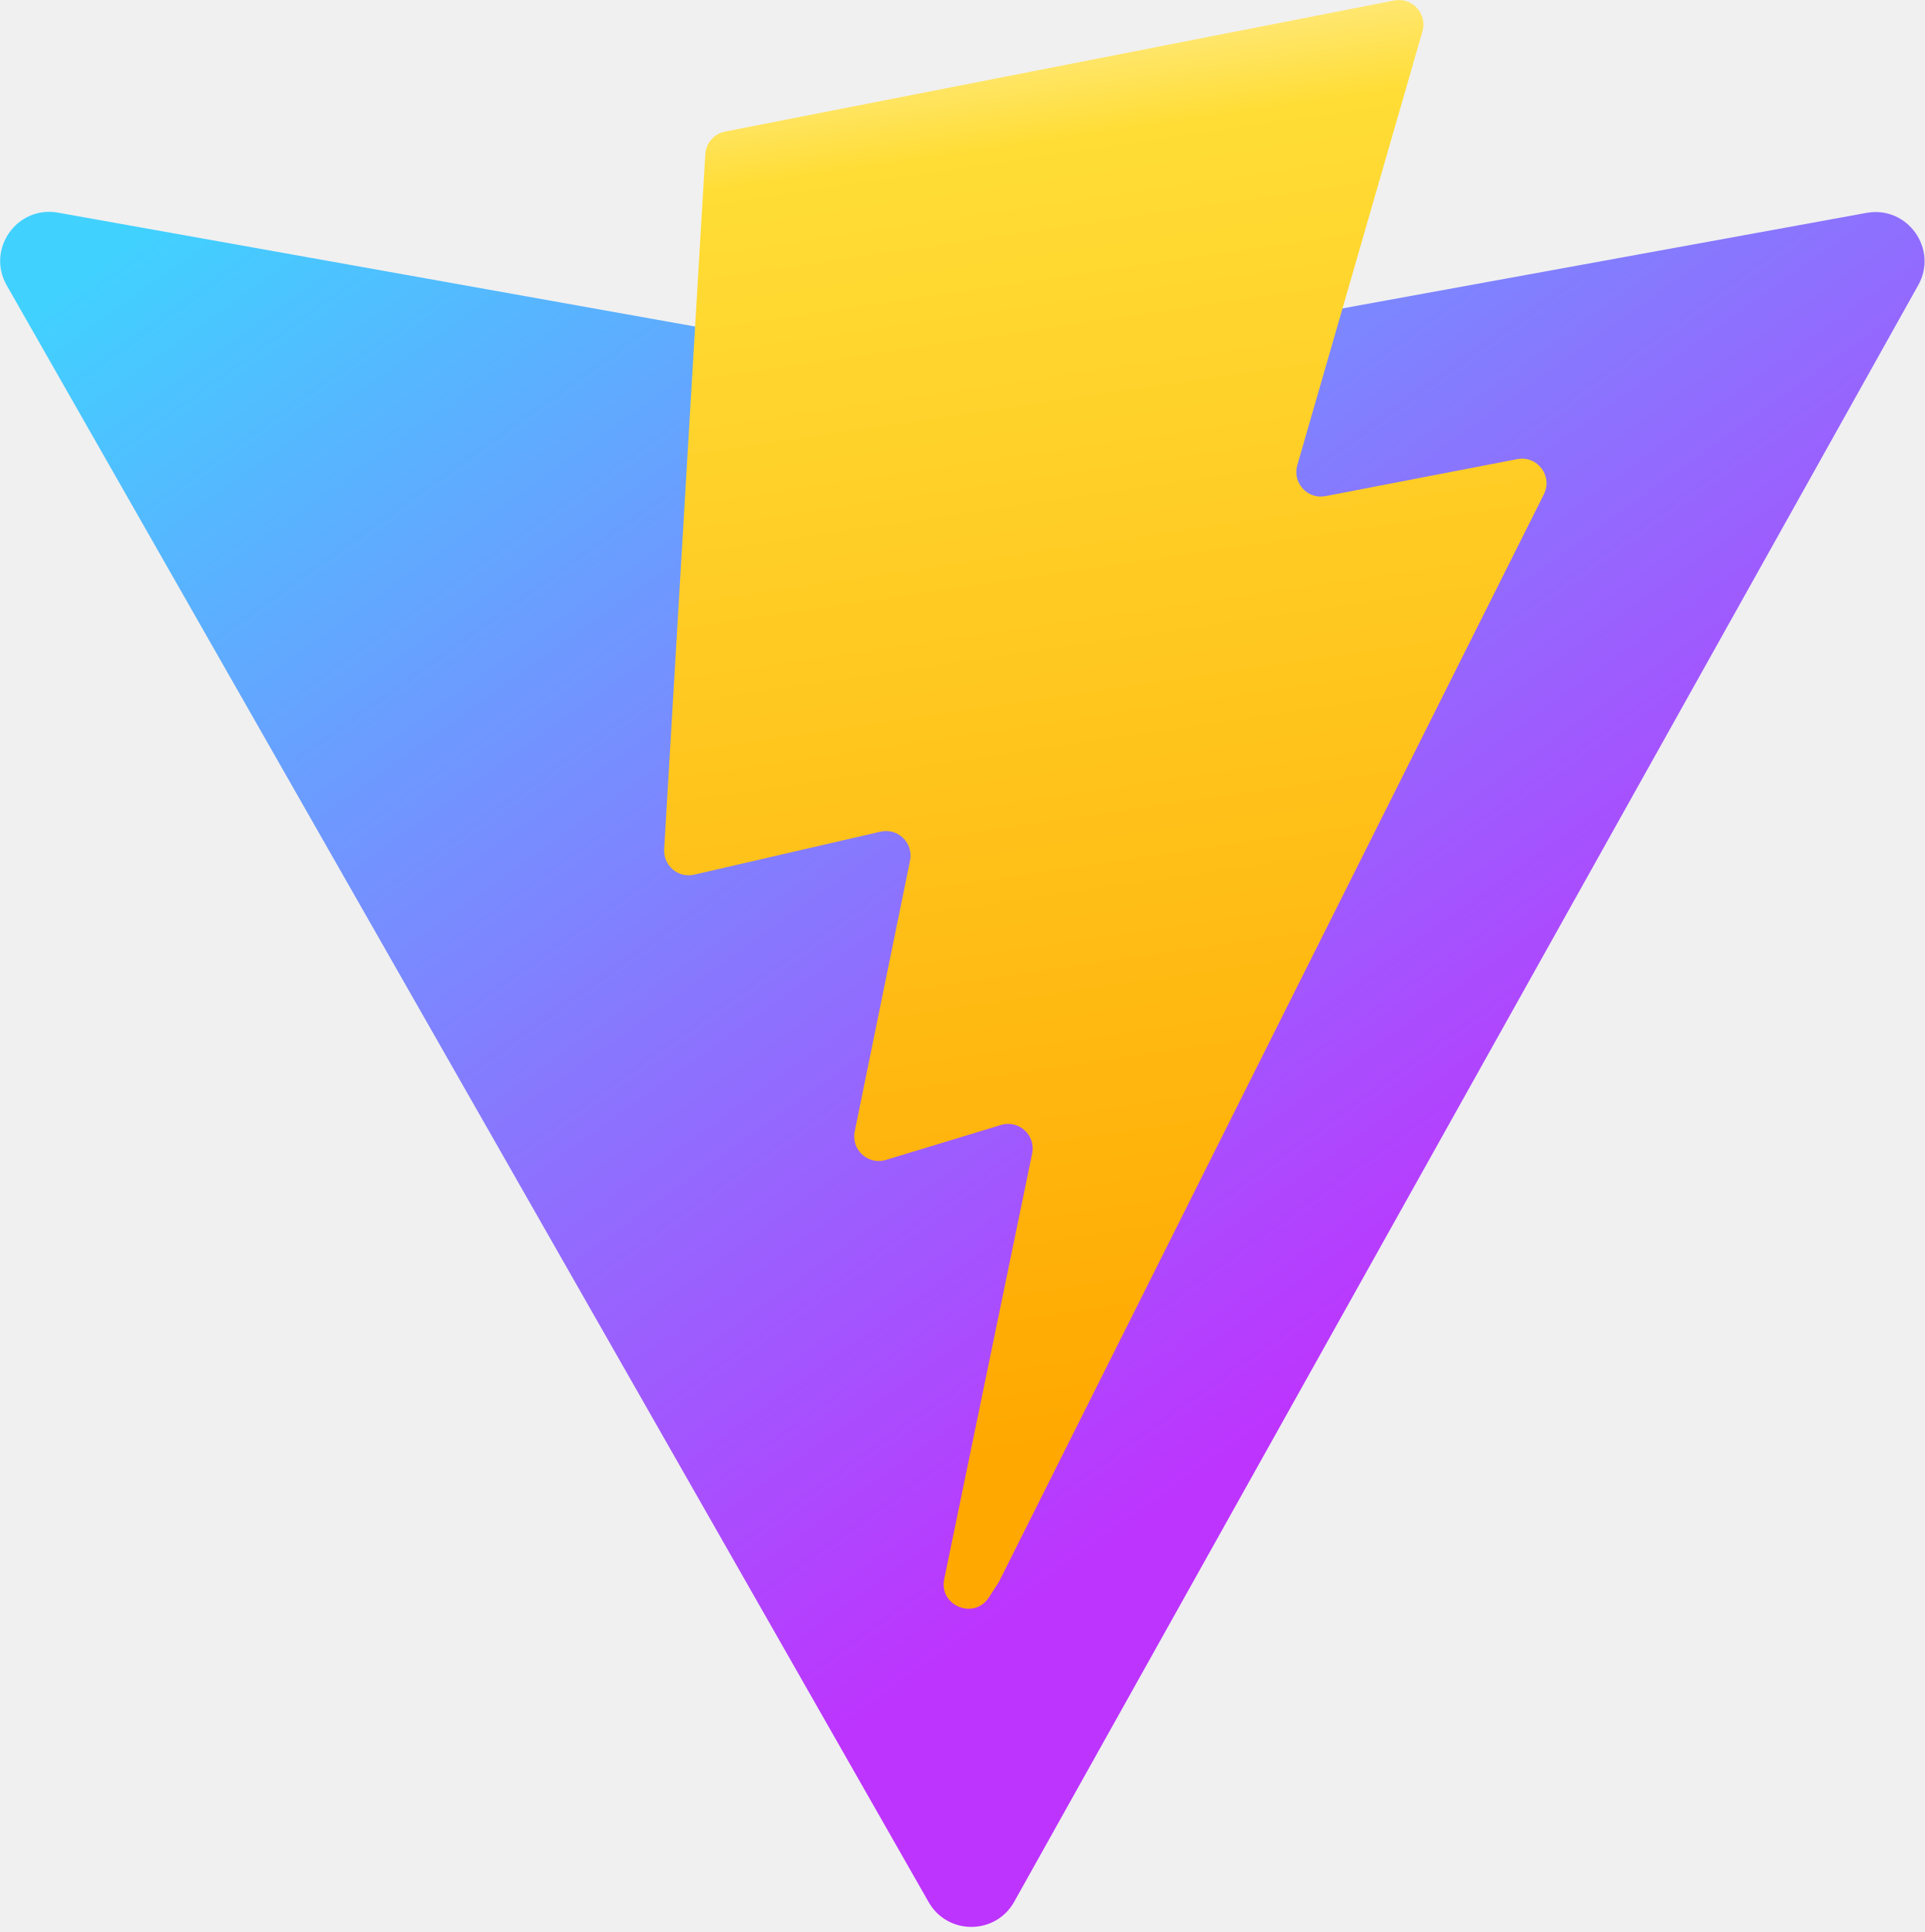
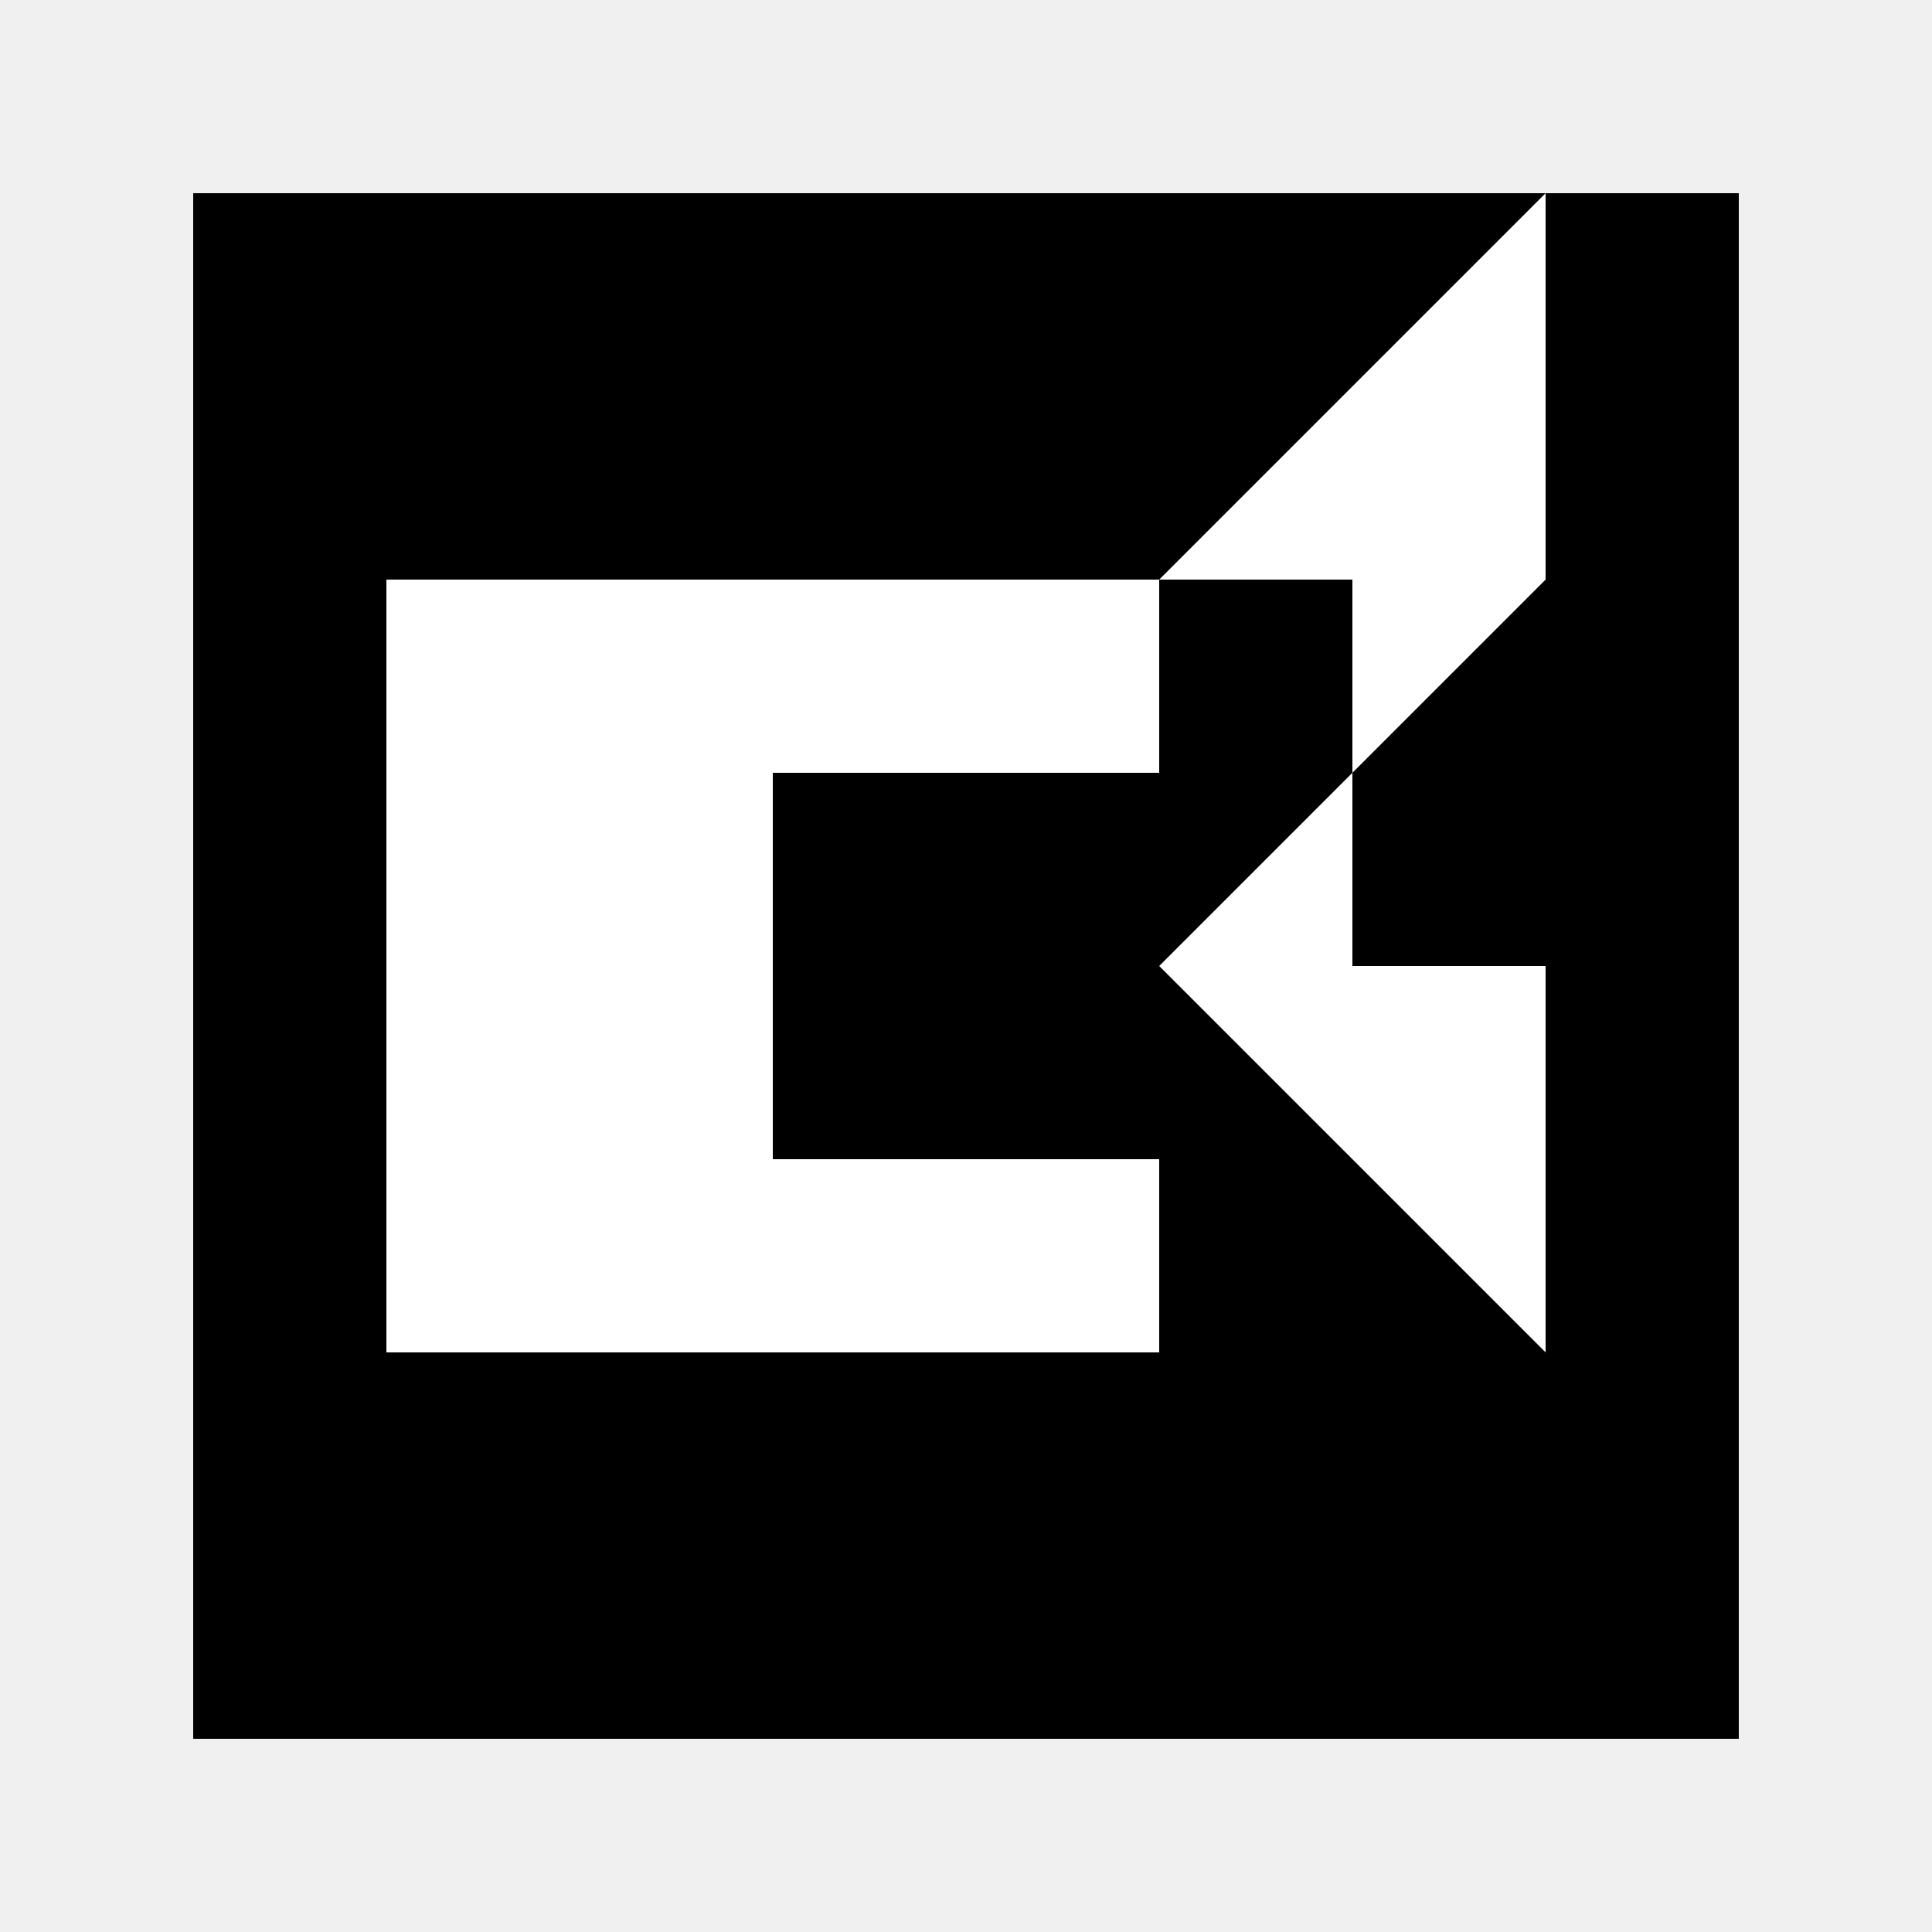
- <svg xmlns="http://www.w3.org/2000/svg" aria-hidden="true" role="img" class="iconify iconify--logos" width="31.88" height="32" preserveAspectRatio="xMidYMid meet" viewBox="0 0 256 257">
-   <defs>
-     <linearGradient id="IconifyId1813088fe1fbc01fb466" x1="-.828%" x2="57.636%" y1="7.652%" y2="78.411%">
-       <stop offset="0%" stop-color="#41D1FF" />
-       <stop offset="100%" stop-color="#BD34FE" />
-     </linearGradient>
-     <linearGradient id="IconifyId1813088fe1fbc01fb467" x1="43.376%" x2="50.316%" y1="2.242%" y2="89.03%">
-       <stop offset="0%" stop-color="#FFEA83" />
-       <stop offset="8.333%" stop-color="#FFDD35" />
-       <stop offset="100%" stop-color="#FFA800" />
-     </linearGradient>
-   </defs>
-   <path fill="url(#IconifyId1813088fe1fbc01fb466)" d="M255.153 37.938L134.897 252.976c-2.483 4.44-8.862 4.466-11.382.048L.875 37.958c-2.746-4.814 1.371-10.646 6.827-9.67l120.385 21.517a6.537 6.537 0 0 0 2.322-.004l117.867-21.483c5.438-.991 9.574 4.796 6.877 9.62Z" />
-   <path fill="url(#IconifyId1813088fe1fbc01fb467)" d="M185.432.063L96.44 17.501a3.268 3.268 0 0 0-2.634 3.014l-5.474 92.456a3.268 3.268 0 0 0 3.997 3.378l24.777-5.718c2.318-.535 4.413 1.507 3.936 3.838l-7.361 36.047c-.495 2.426 1.782 4.5 4.151 3.78l15.304-4.649c2.372-.72 4.652 1.36 4.15 3.788l-11.698 56.621c-.732 3.542 3.979 5.473 5.943 2.437l1.313-2.028l72.516-144.72c1.215-2.423-.88-5.186-3.54-4.672l-25.505 4.922c-2.396.462-4.435-1.77-3.759-4.114l16.646-57.705c.677-2.35-1.37-4.583-3.769-4.113Z" />
+ <svg xmlns="http://www.w3.org/2000/svg" viewBox="0 0 100 100" width="200" height="200">
+   <rect x="10" y="10" width="80" height="80" fill="#000" />
+   <rect x="20" y="30" width="20" height="40" fill="#fff" />
+   <rect x="20" y="30" width="40" height="10" fill="#fff" />
+   <rect x="20" y="60" width="40" height="10" fill="#fff" />
+   <polygon points="60,30 80,10 80,30 70,30 70,50 80,50 80,70 60,50 80,30" fill="#fff" />
</svg>
